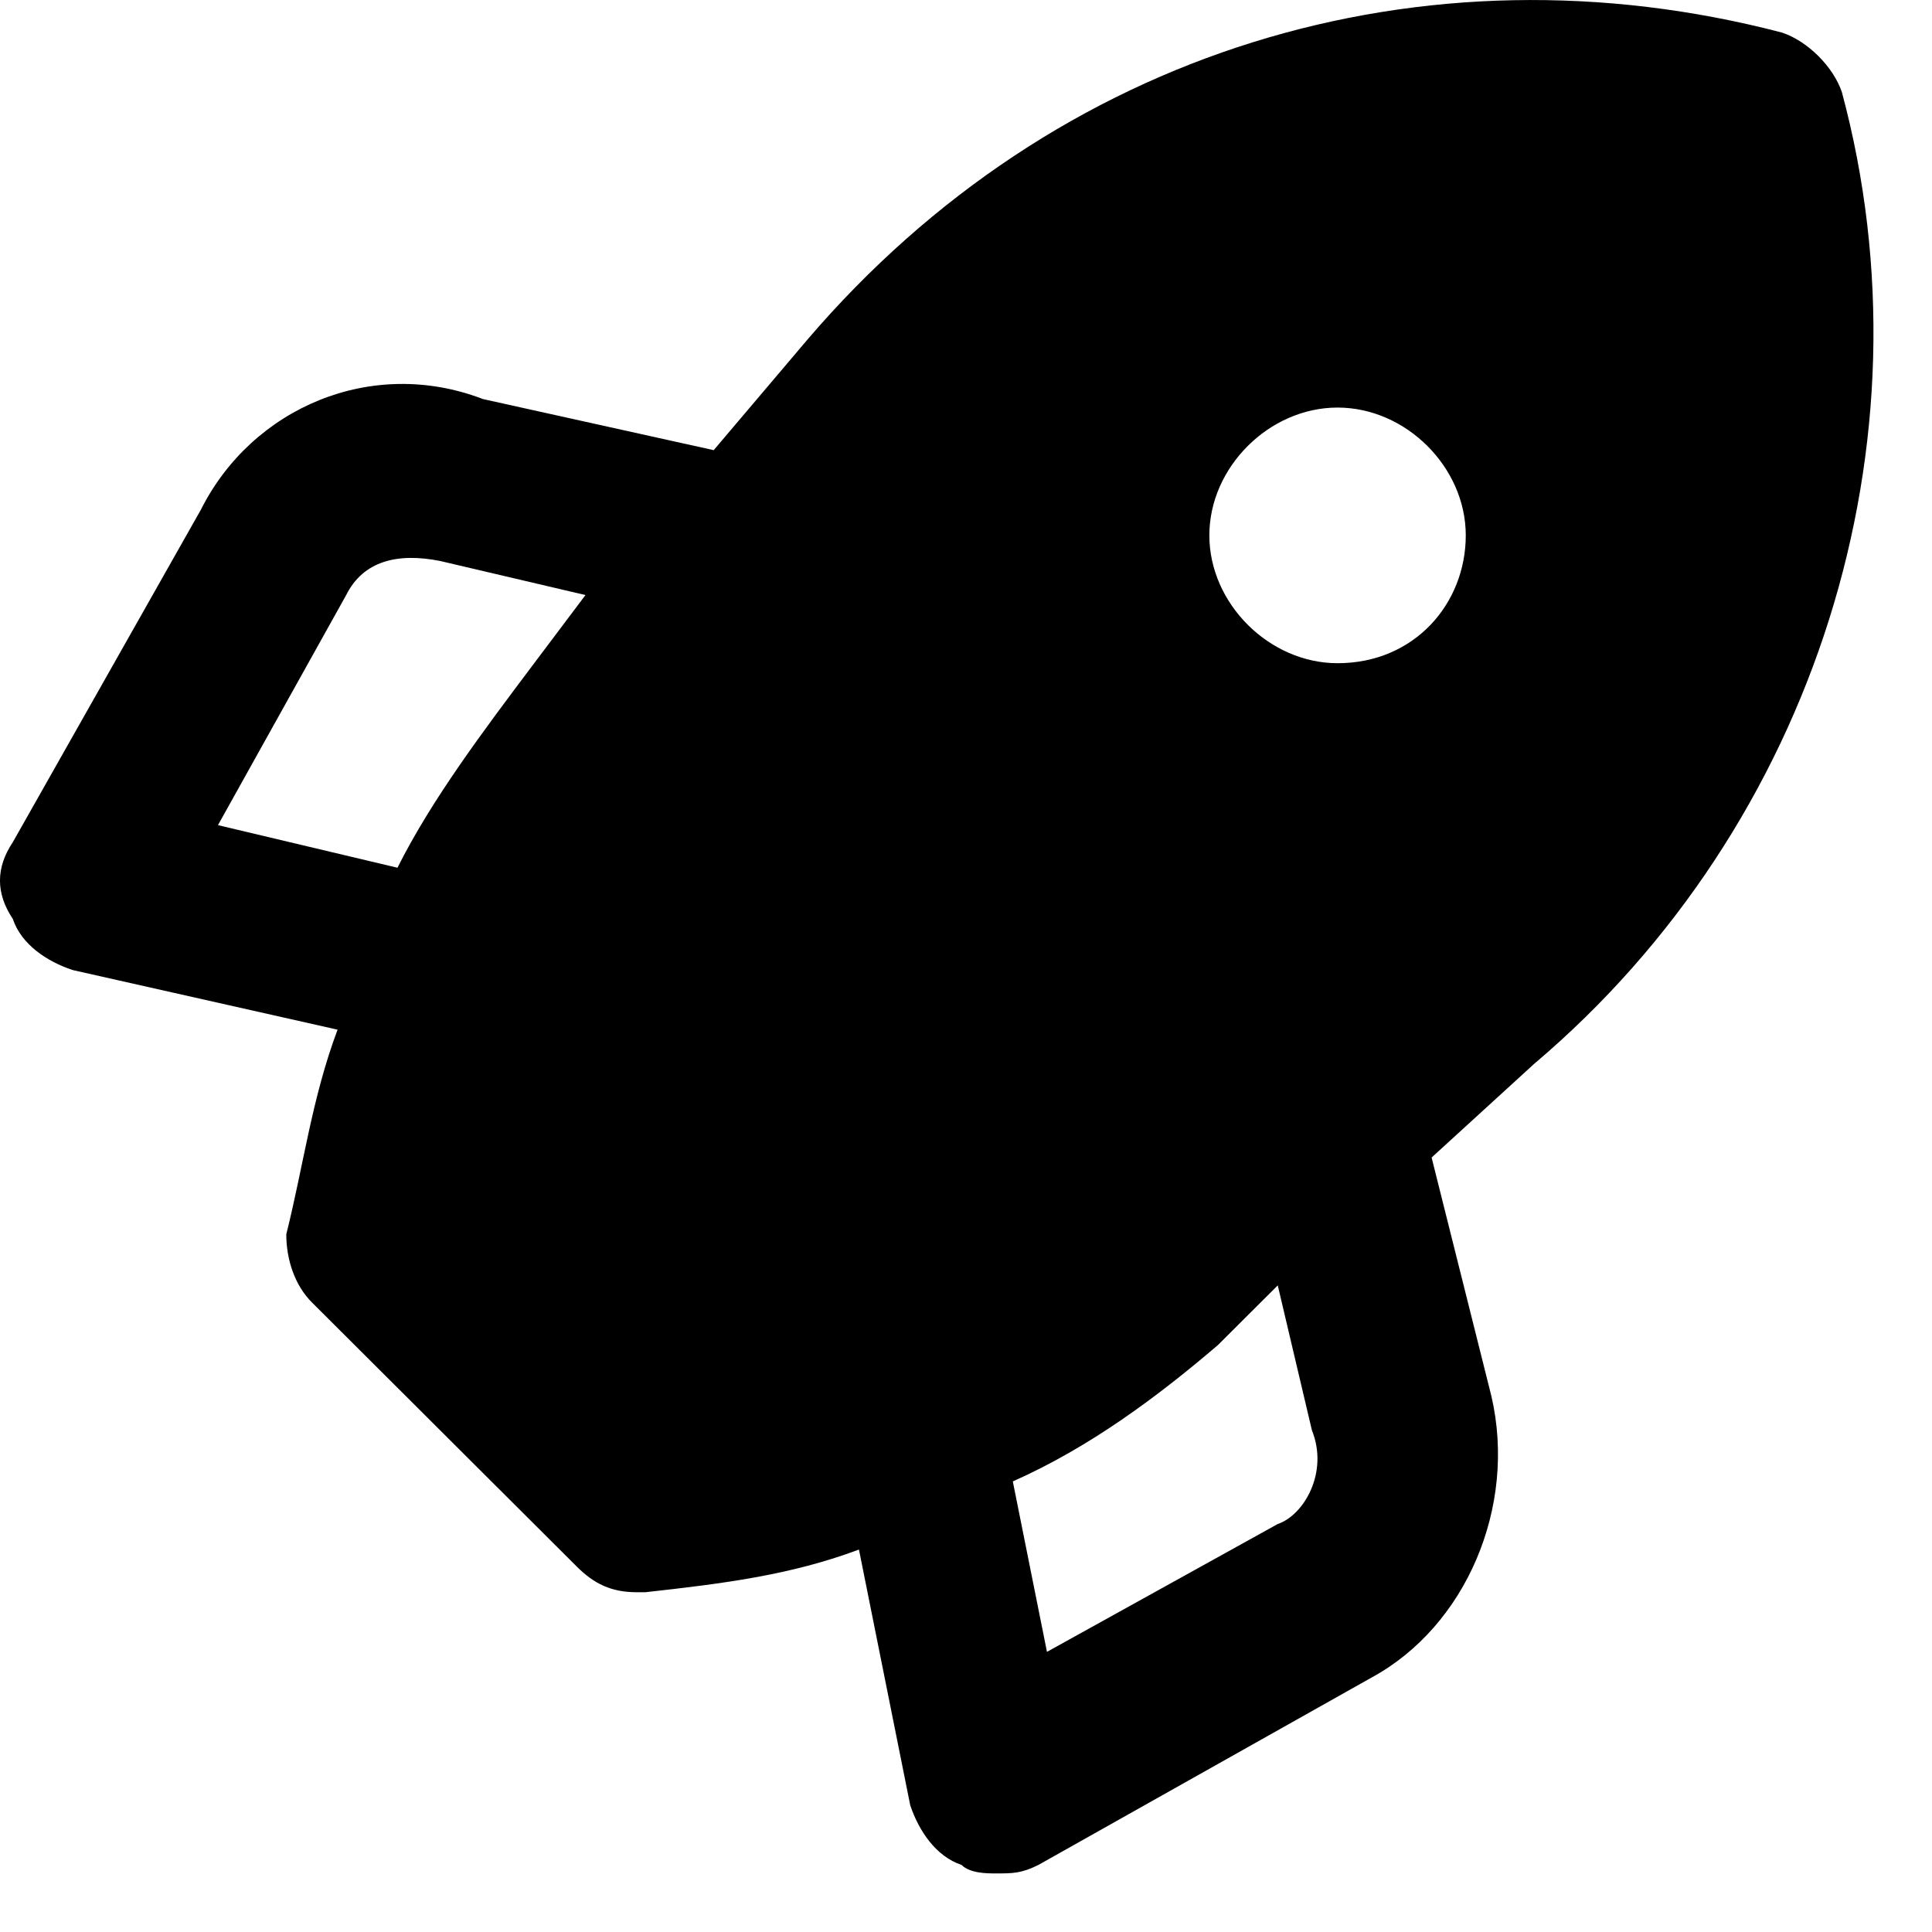
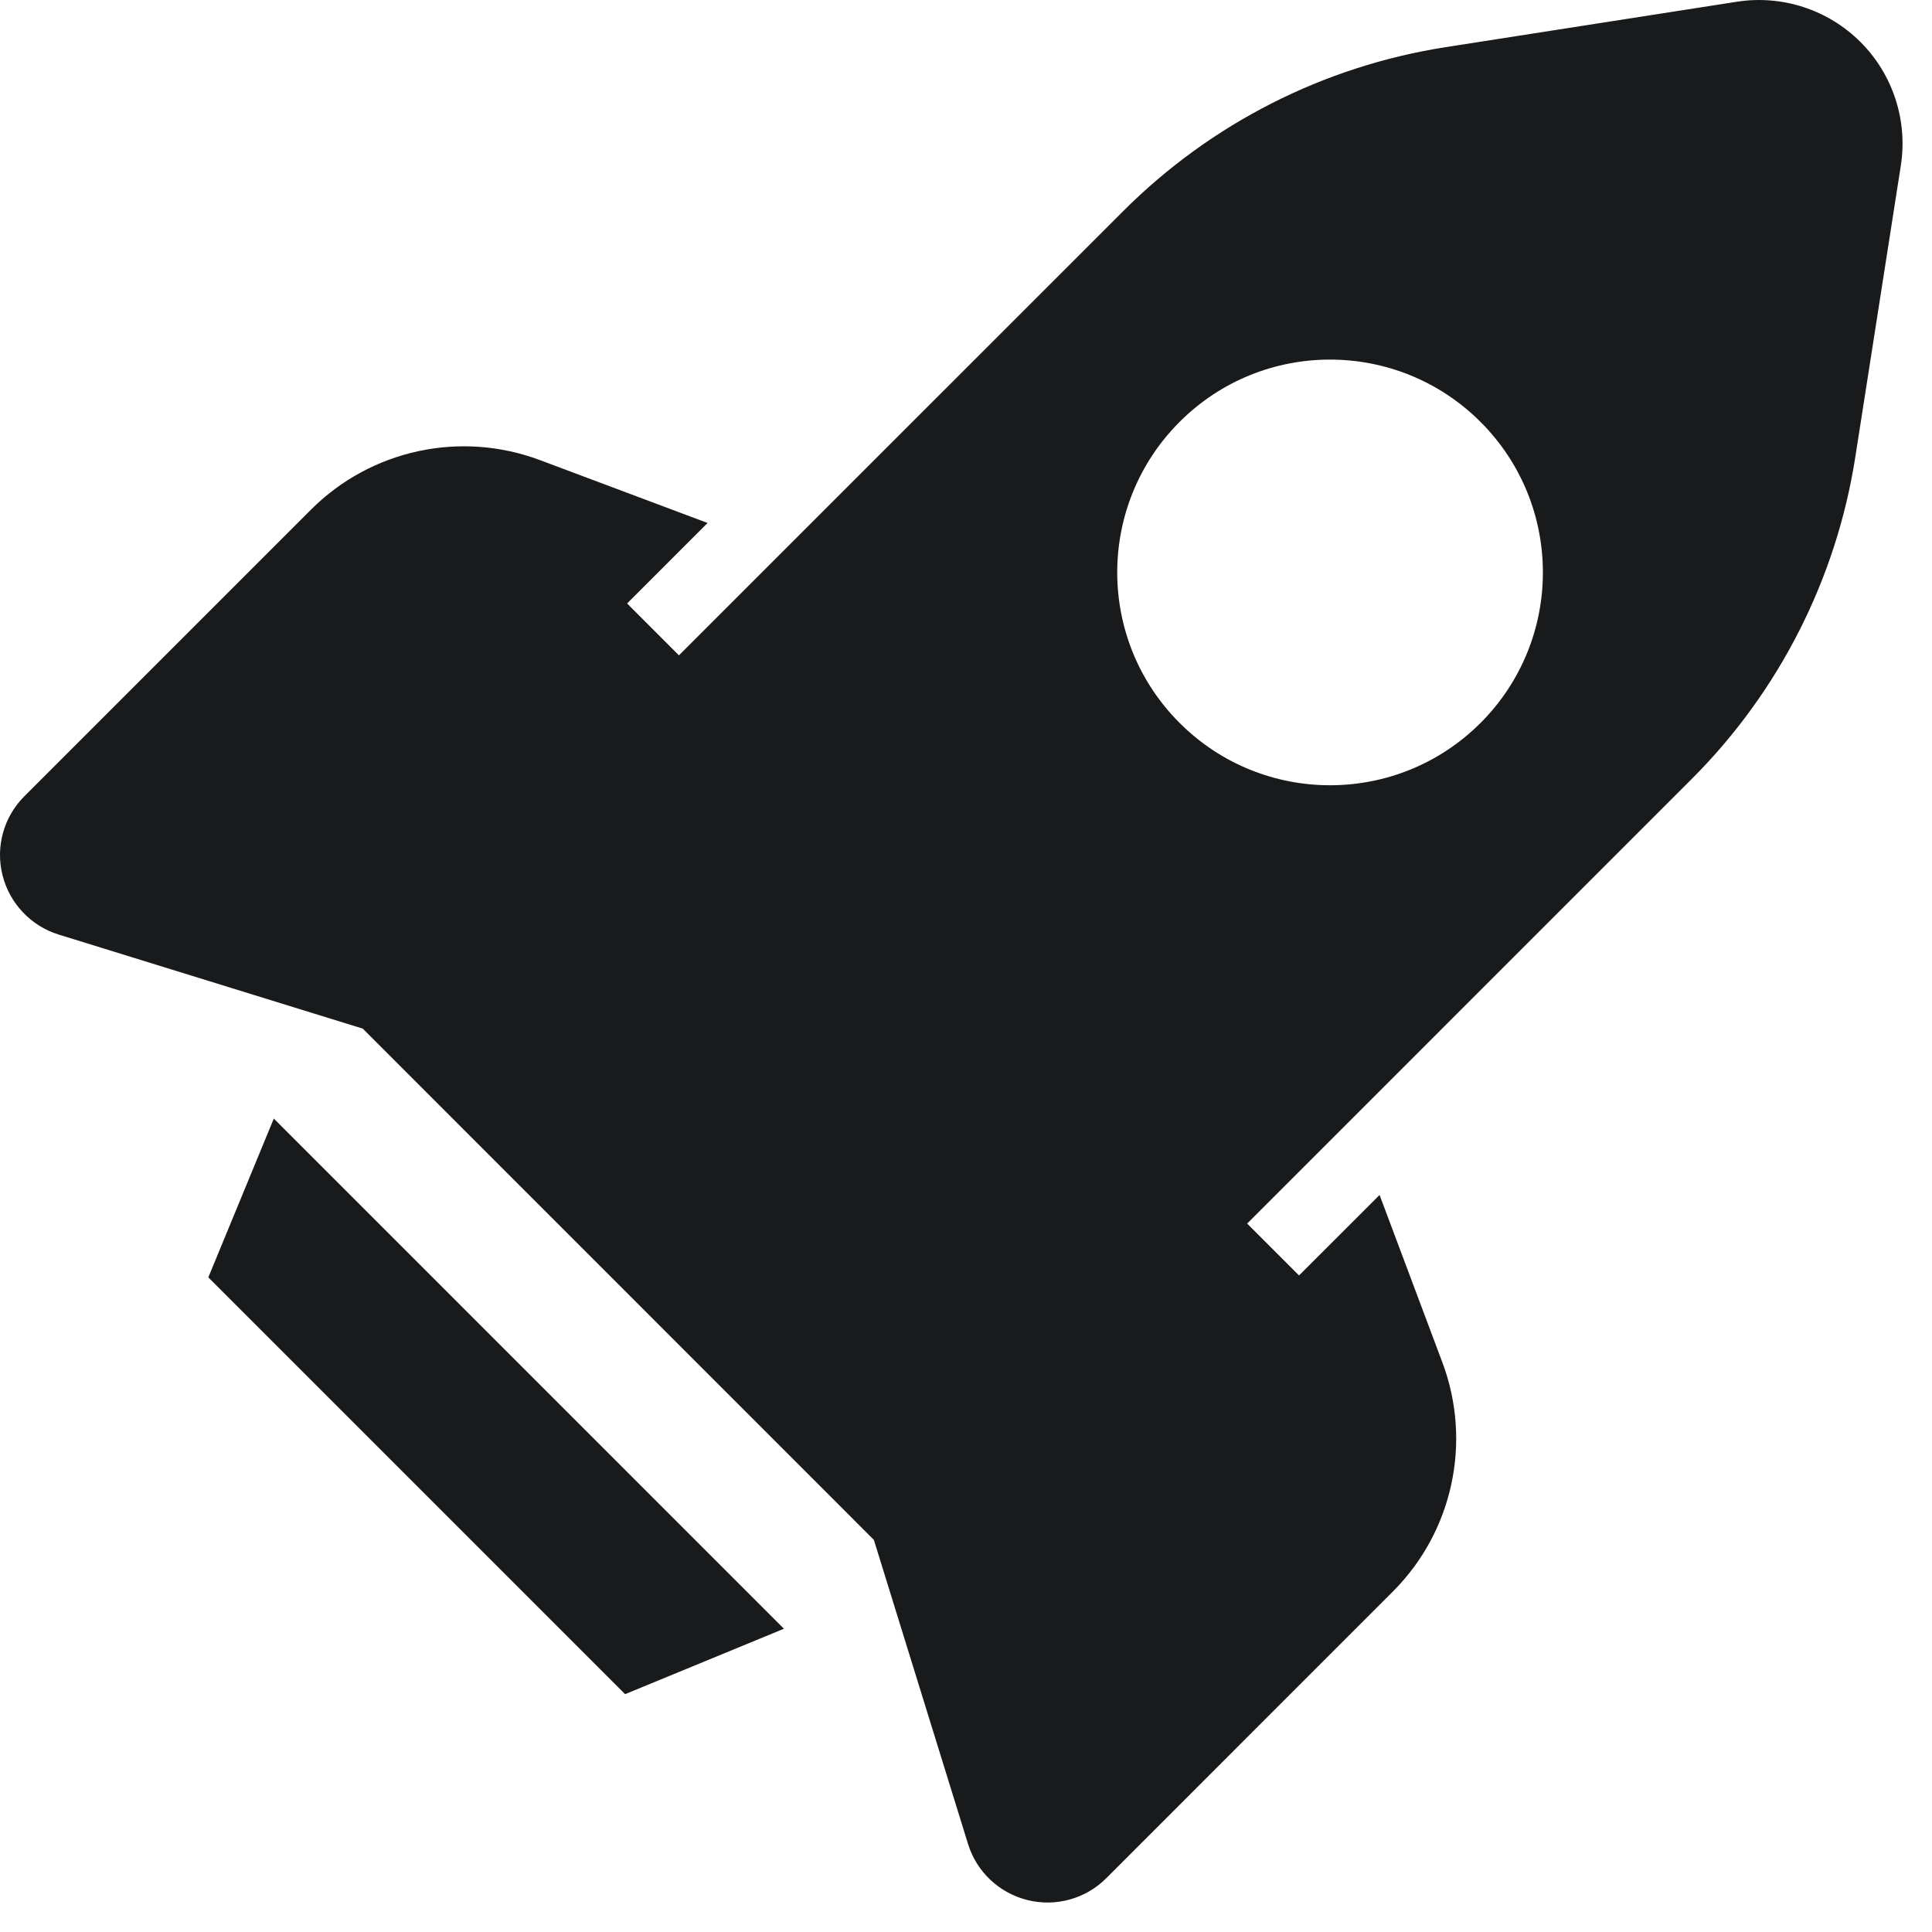
- <svg xmlns="http://www.w3.org/2000/svg" width="22" height="22" viewBox="0 0 22 22" fill="none">
-   <path d="M20.974 1.05C20.876 0.759 20.584 0.468 20.292 0.371C16.205 -0.697 12.02 0.565 9.197 3.864L8.127 5.126L5.499 4.544C4.234 4.058 2.871 4.641 2.287 5.805L0.146 9.59C-0.049 9.881 -0.049 10.173 0.146 10.464C0.243 10.755 0.535 10.949 0.827 11.046L3.844 11.725C3.552 12.502 3.455 13.278 3.26 14.055C3.26 14.346 3.358 14.637 3.552 14.831L6.569 17.84C6.764 18.034 6.959 18.131 7.251 18.131H7.348C8.224 18.034 9.003 17.937 9.781 17.645L10.365 20.557C10.463 20.848 10.657 21.139 10.949 21.236C11.046 21.333 11.241 21.333 11.338 21.333C11.533 21.333 11.63 21.333 11.825 21.236L15.621 19.101C16.691 18.519 17.275 17.16 16.983 15.899L16.302 13.181L17.47 12.114C20.682 9.396 22.044 5.029 20.974 1.05ZM6.083 7.552C5.499 8.329 4.915 9.105 4.526 9.881L2.482 9.396L3.942 6.776C4.136 6.388 4.526 6.291 5.012 6.388L6.667 6.776L6.083 7.552ZM14.55 17.354L11.922 18.81L11.533 16.869C12.409 16.481 13.188 15.899 13.869 15.316L14.55 14.637L14.939 16.287C15.134 16.772 14.842 17.257 14.55 17.354ZM15.231 7.552C14.453 7.552 13.771 6.873 13.771 6.096C13.771 5.32 14.453 4.641 15.231 4.641C16.01 4.641 16.691 5.32 16.691 6.096C16.691 6.873 16.107 7.552 15.231 7.552Z" fill="currentColor" />
+ <svg xmlns="http://www.w3.org/2000/svg" width="29" height="29" viewBox="0 0 29 29" fill="none">
+   <path d="M3.127 19.174L9.383 25.43L11.767 24.448L4.11 16.79L3.127 19.174Z" fill="#181A1B" />
+   <path d="M27.927 0.631C27.44 0.145 26.751 -0.08 26.071 0.026L21.698 0.708C19.867 0.994 18.175 1.855 16.864 3.165L10.191 9.837L9.413 9.058L10.621 7.85L8.104 6.906C6.912 6.459 5.568 6.75 4.668 7.65L0.367 11.951C0.056 12.261 -0.069 12.71 0.037 13.134C0.142 13.558 0.462 13.898 0.88 14.028L5.445 15.44L13.117 23.114L14.53 27.677C14.659 28.097 14.998 28.415 15.424 28.521C15.848 28.626 16.297 28.502 16.607 28.191L20.907 23.89C21.807 22.99 22.098 21.647 21.652 20.454L20.708 17.937L19.499 19.145L18.72 18.366L25.393 11.693C26.704 10.383 27.564 8.689 27.849 6.859L28.532 2.486C28.638 1.807 28.413 1.117 27.927 0.631ZM22.224 10.851C20.976 12.099 18.953 12.099 17.706 10.851C16.458 9.604 16.458 7.581 17.706 6.333C18.953 5.085 20.976 5.086 22.224 6.334C23.471 7.581 23.471 9.603 22.224 10.851Z" fill="#181A1B" />
</svg>
